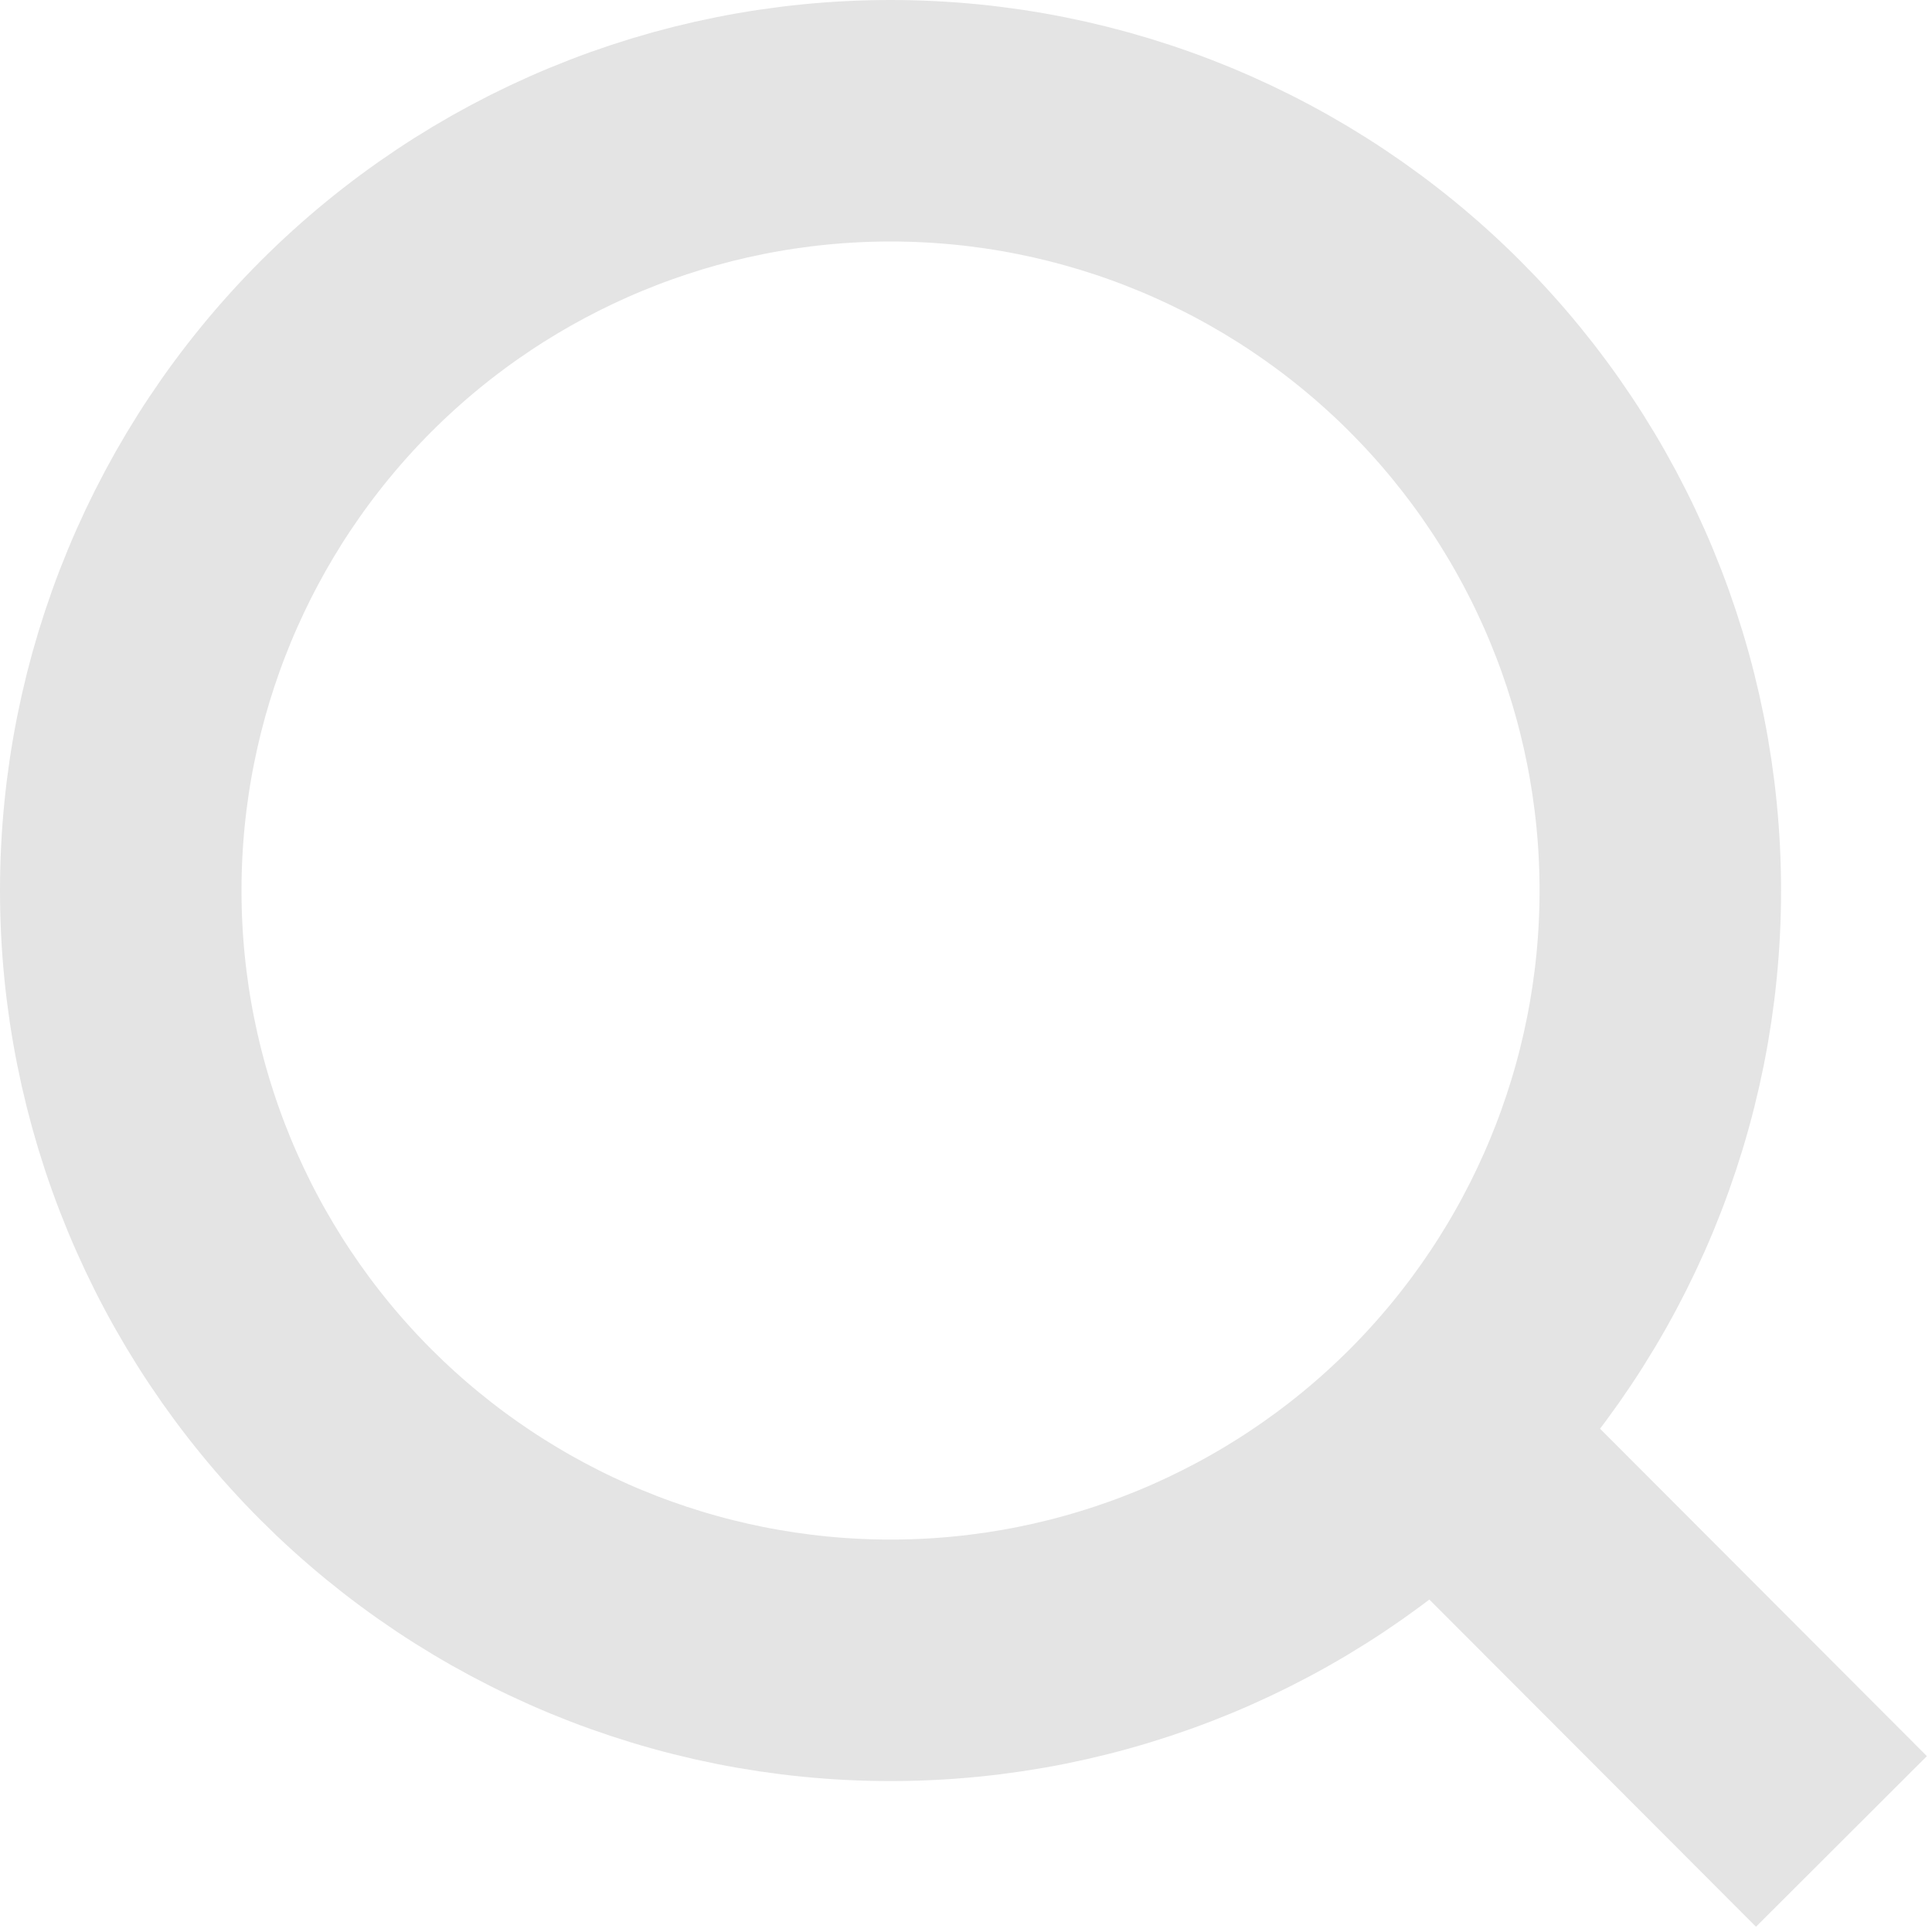
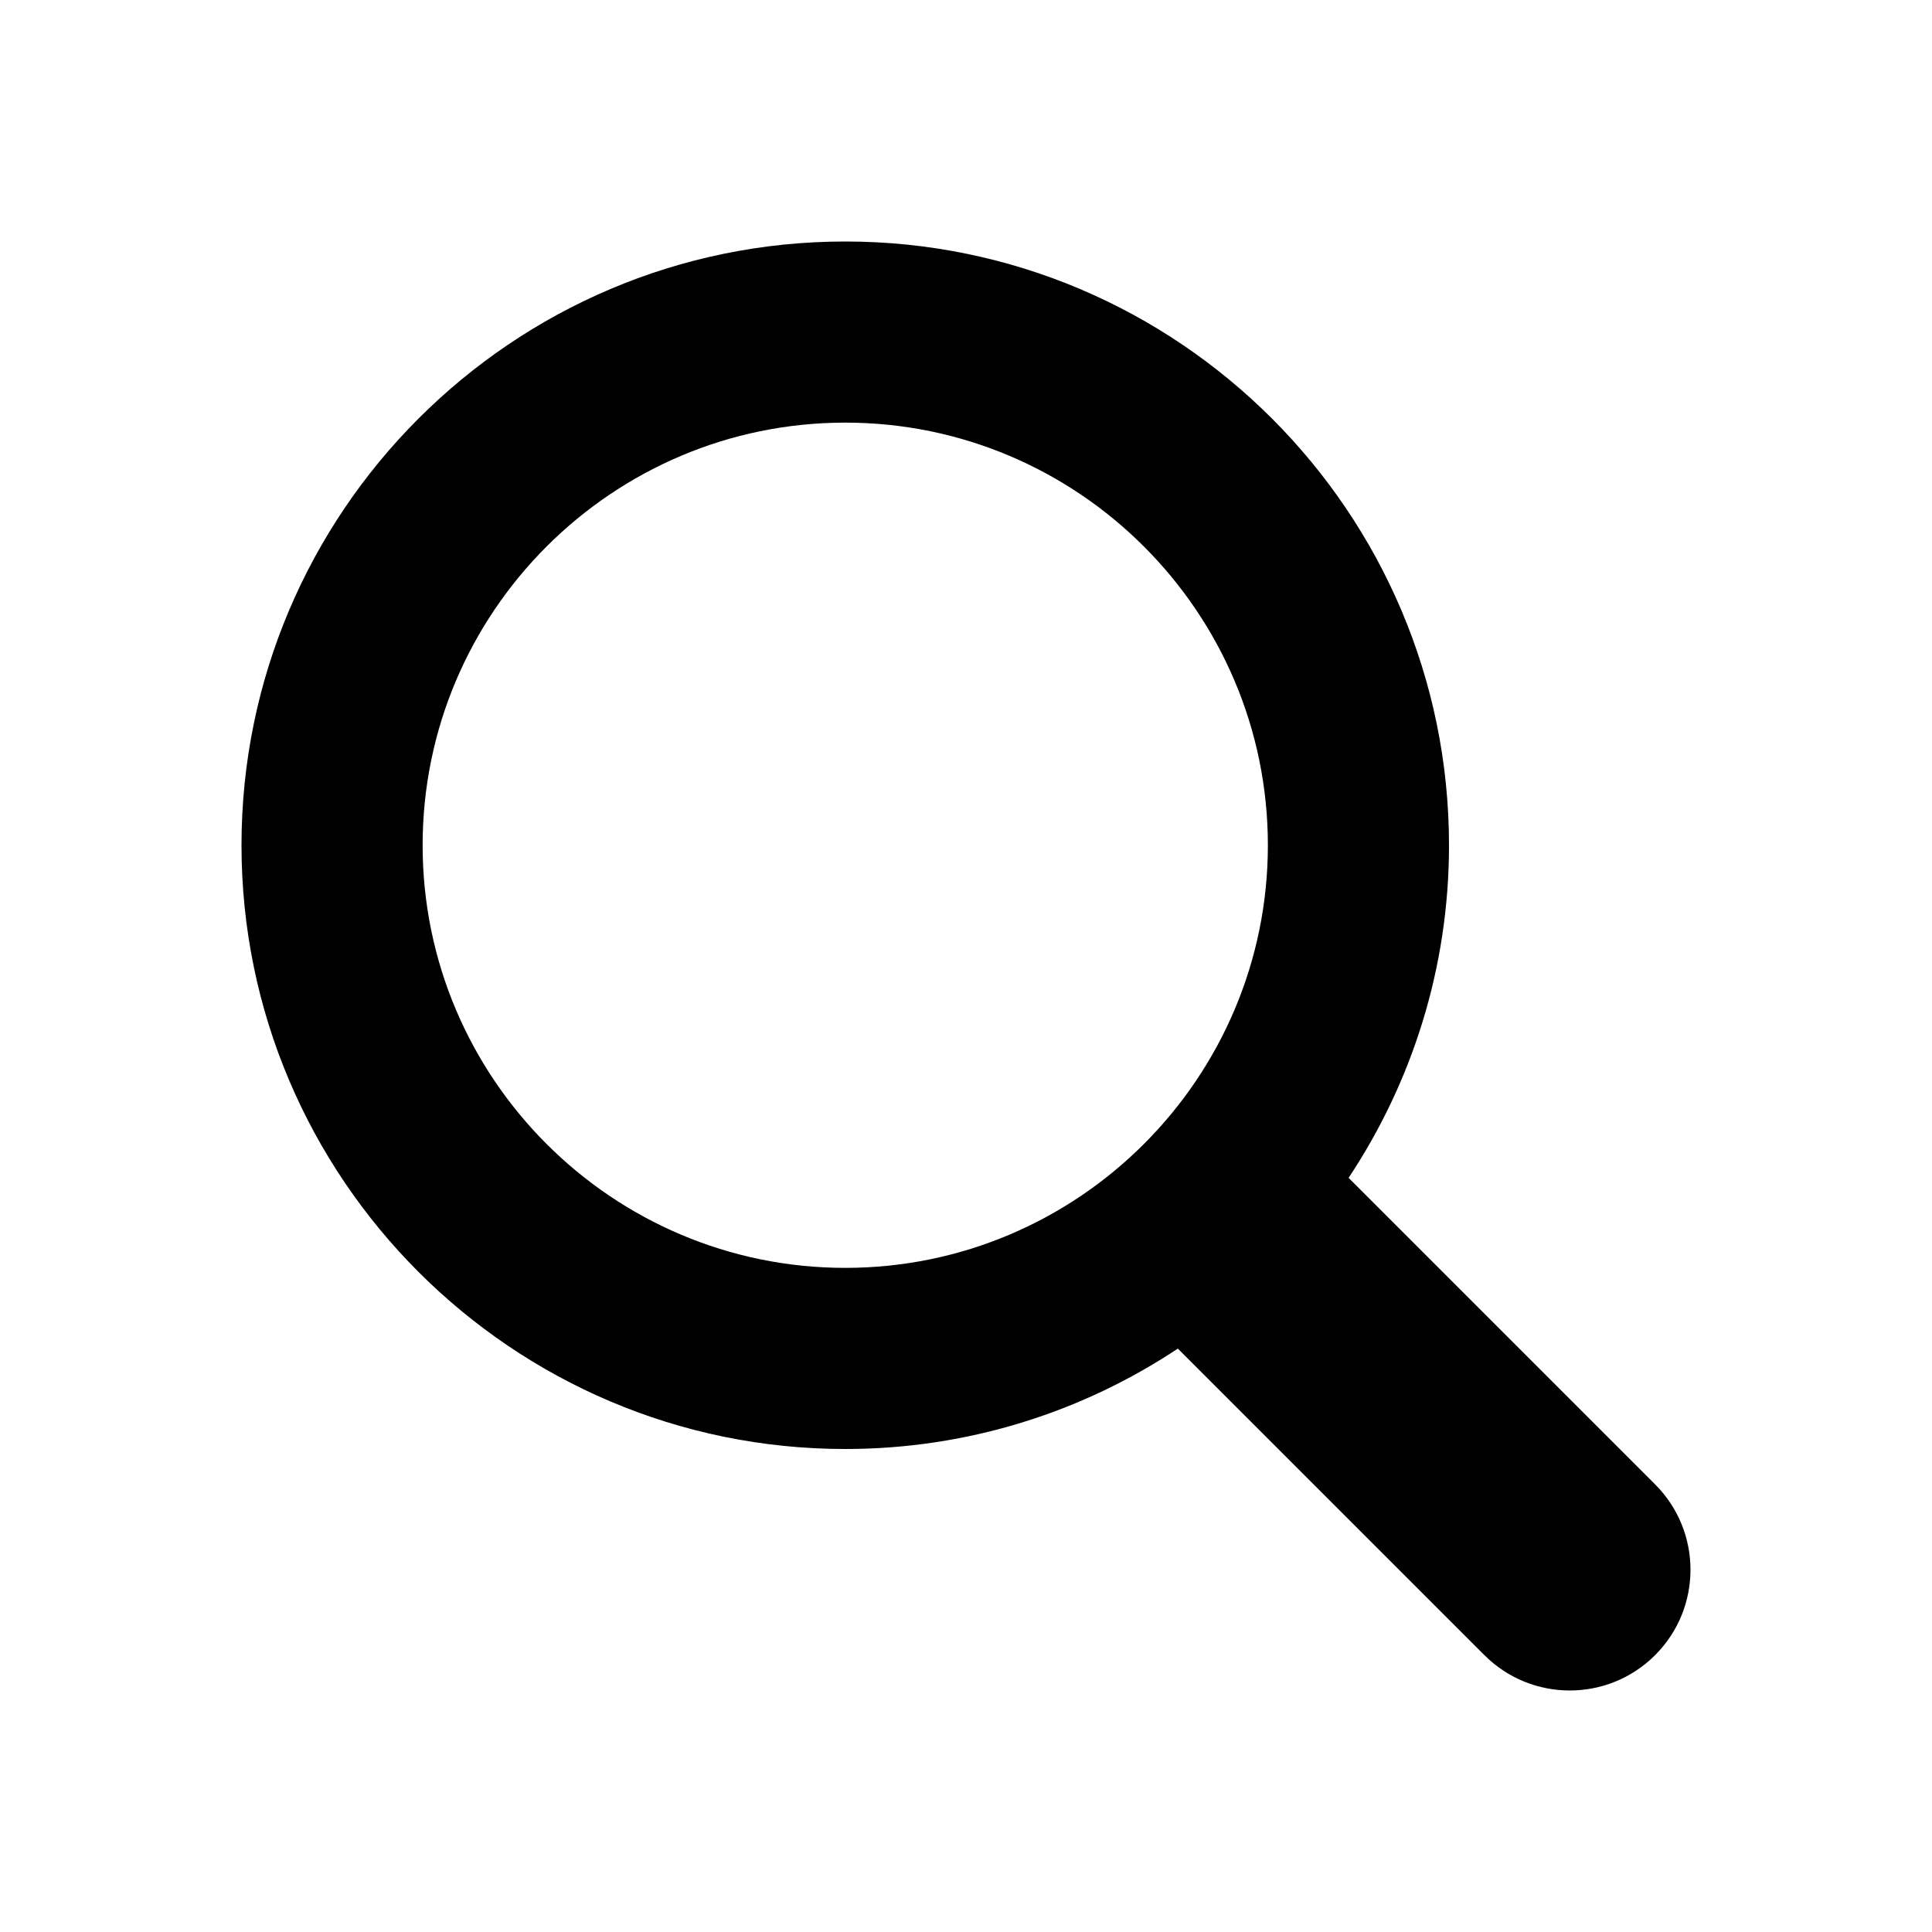
- <svg xmlns="http://www.w3.org/2000/svg" width="16" height="16" viewBox="0 0 16 16" fill="none">
-   <path d="M15.25 15.25L11.886 11.88L15.25 15.25ZM13.75 7.375C13.75 9.066 13.078 10.687 11.883 11.883C10.687 13.078 9.066 13.75 7.375 13.75C5.684 13.75 4.063 13.078 2.867 11.883C1.672 10.687 1 9.066 1 7.375C1 5.684 1.672 4.063 2.867 2.867C4.063 1.672 5.684 1 7.375 1C9.066 1 10.687 1.672 11.883 2.867C13.078 4.063 13.75 5.684 13.75 7.375V7.375Z" stroke="#E4E4E4" stroke-width="2" stroke-linecap="round" />
+ <svg xmlns="http://www.w3.org/2000/svg" enable-background="new 0 0 32 32" id="Glyph" version="1.1" viewBox="0 0 32 32" xml:space="preserve">
+   <path d="M27.414,24.586l-5.077-5.077C23.386,17.928,24,16.035,24,14c0-5.514-4.486-10-10-10S4,8.486,4,14  s4.486,10,10,10c2.035,0,3.928-0.614,5.509-1.663l5.077,5.077c0.78,0.781,2.048,0.781,2.828,0  C28.195,26.633,28.195,25.367,27.414,24.586z M7,14c0-3.86,3.14-7,7-7s7,3.14,7,7s-3.14,7-7,7S7,17.86,7,14z" id="XMLID_223_" />
</svg>
